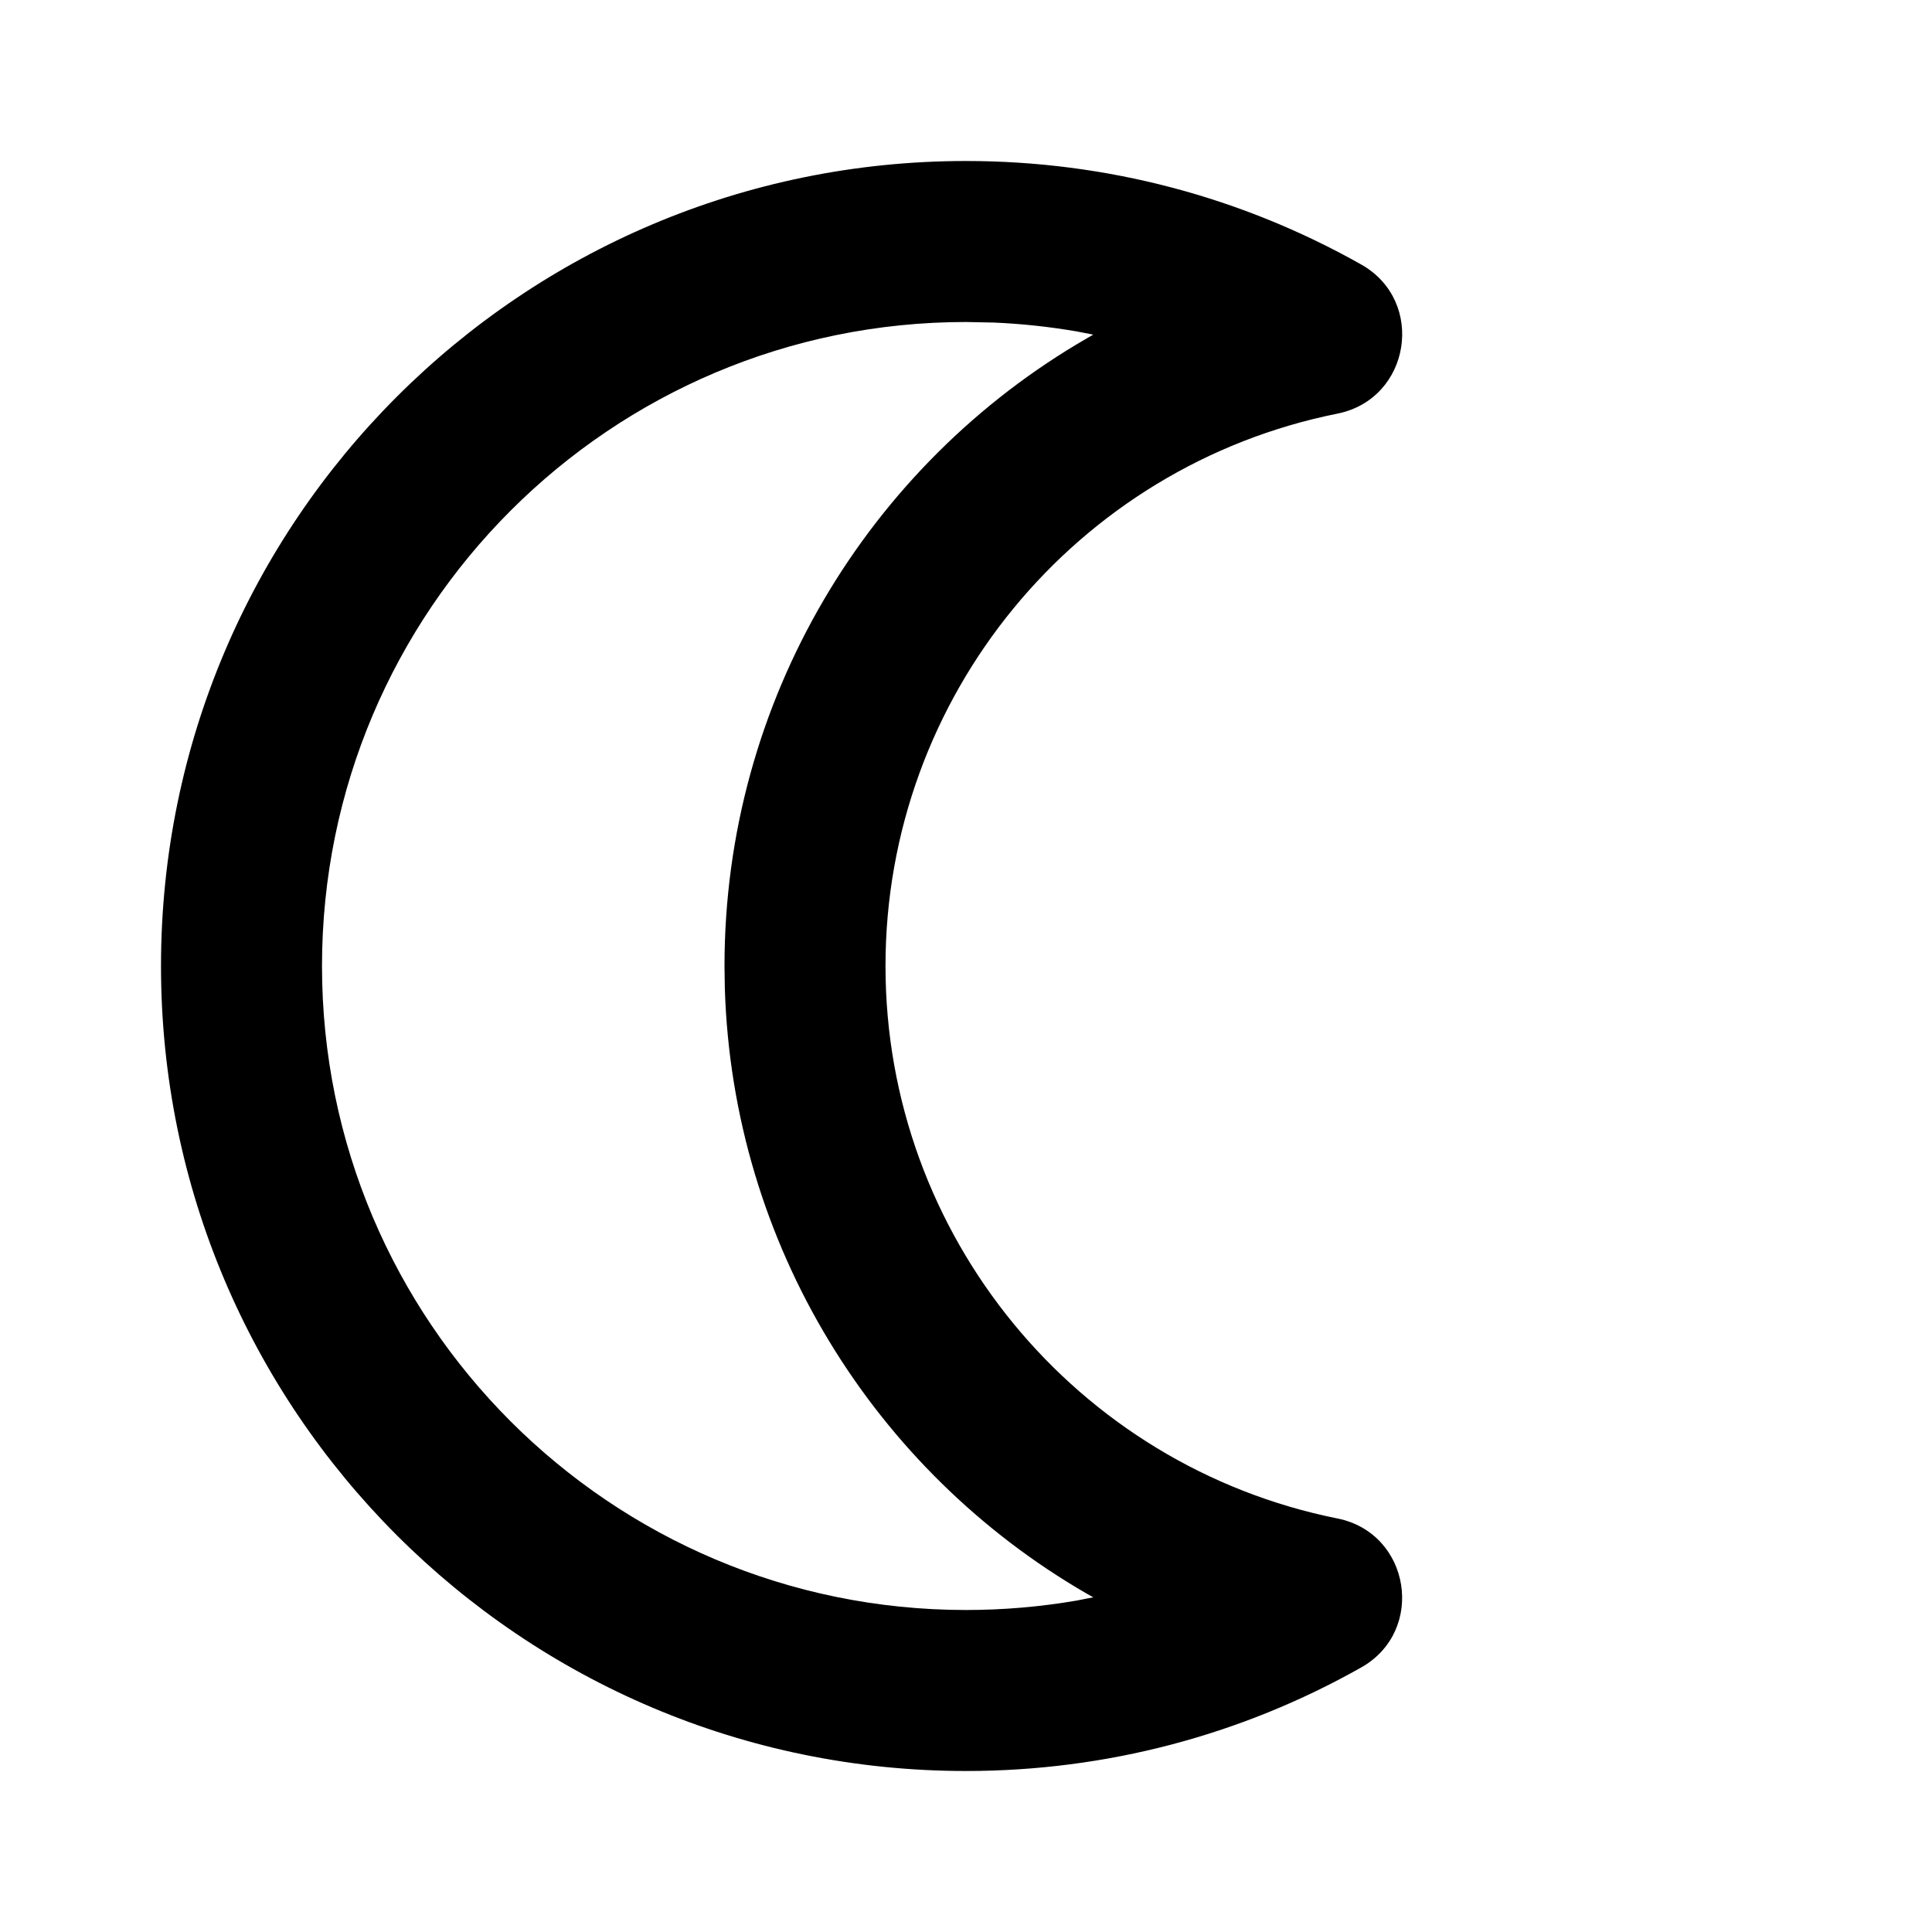
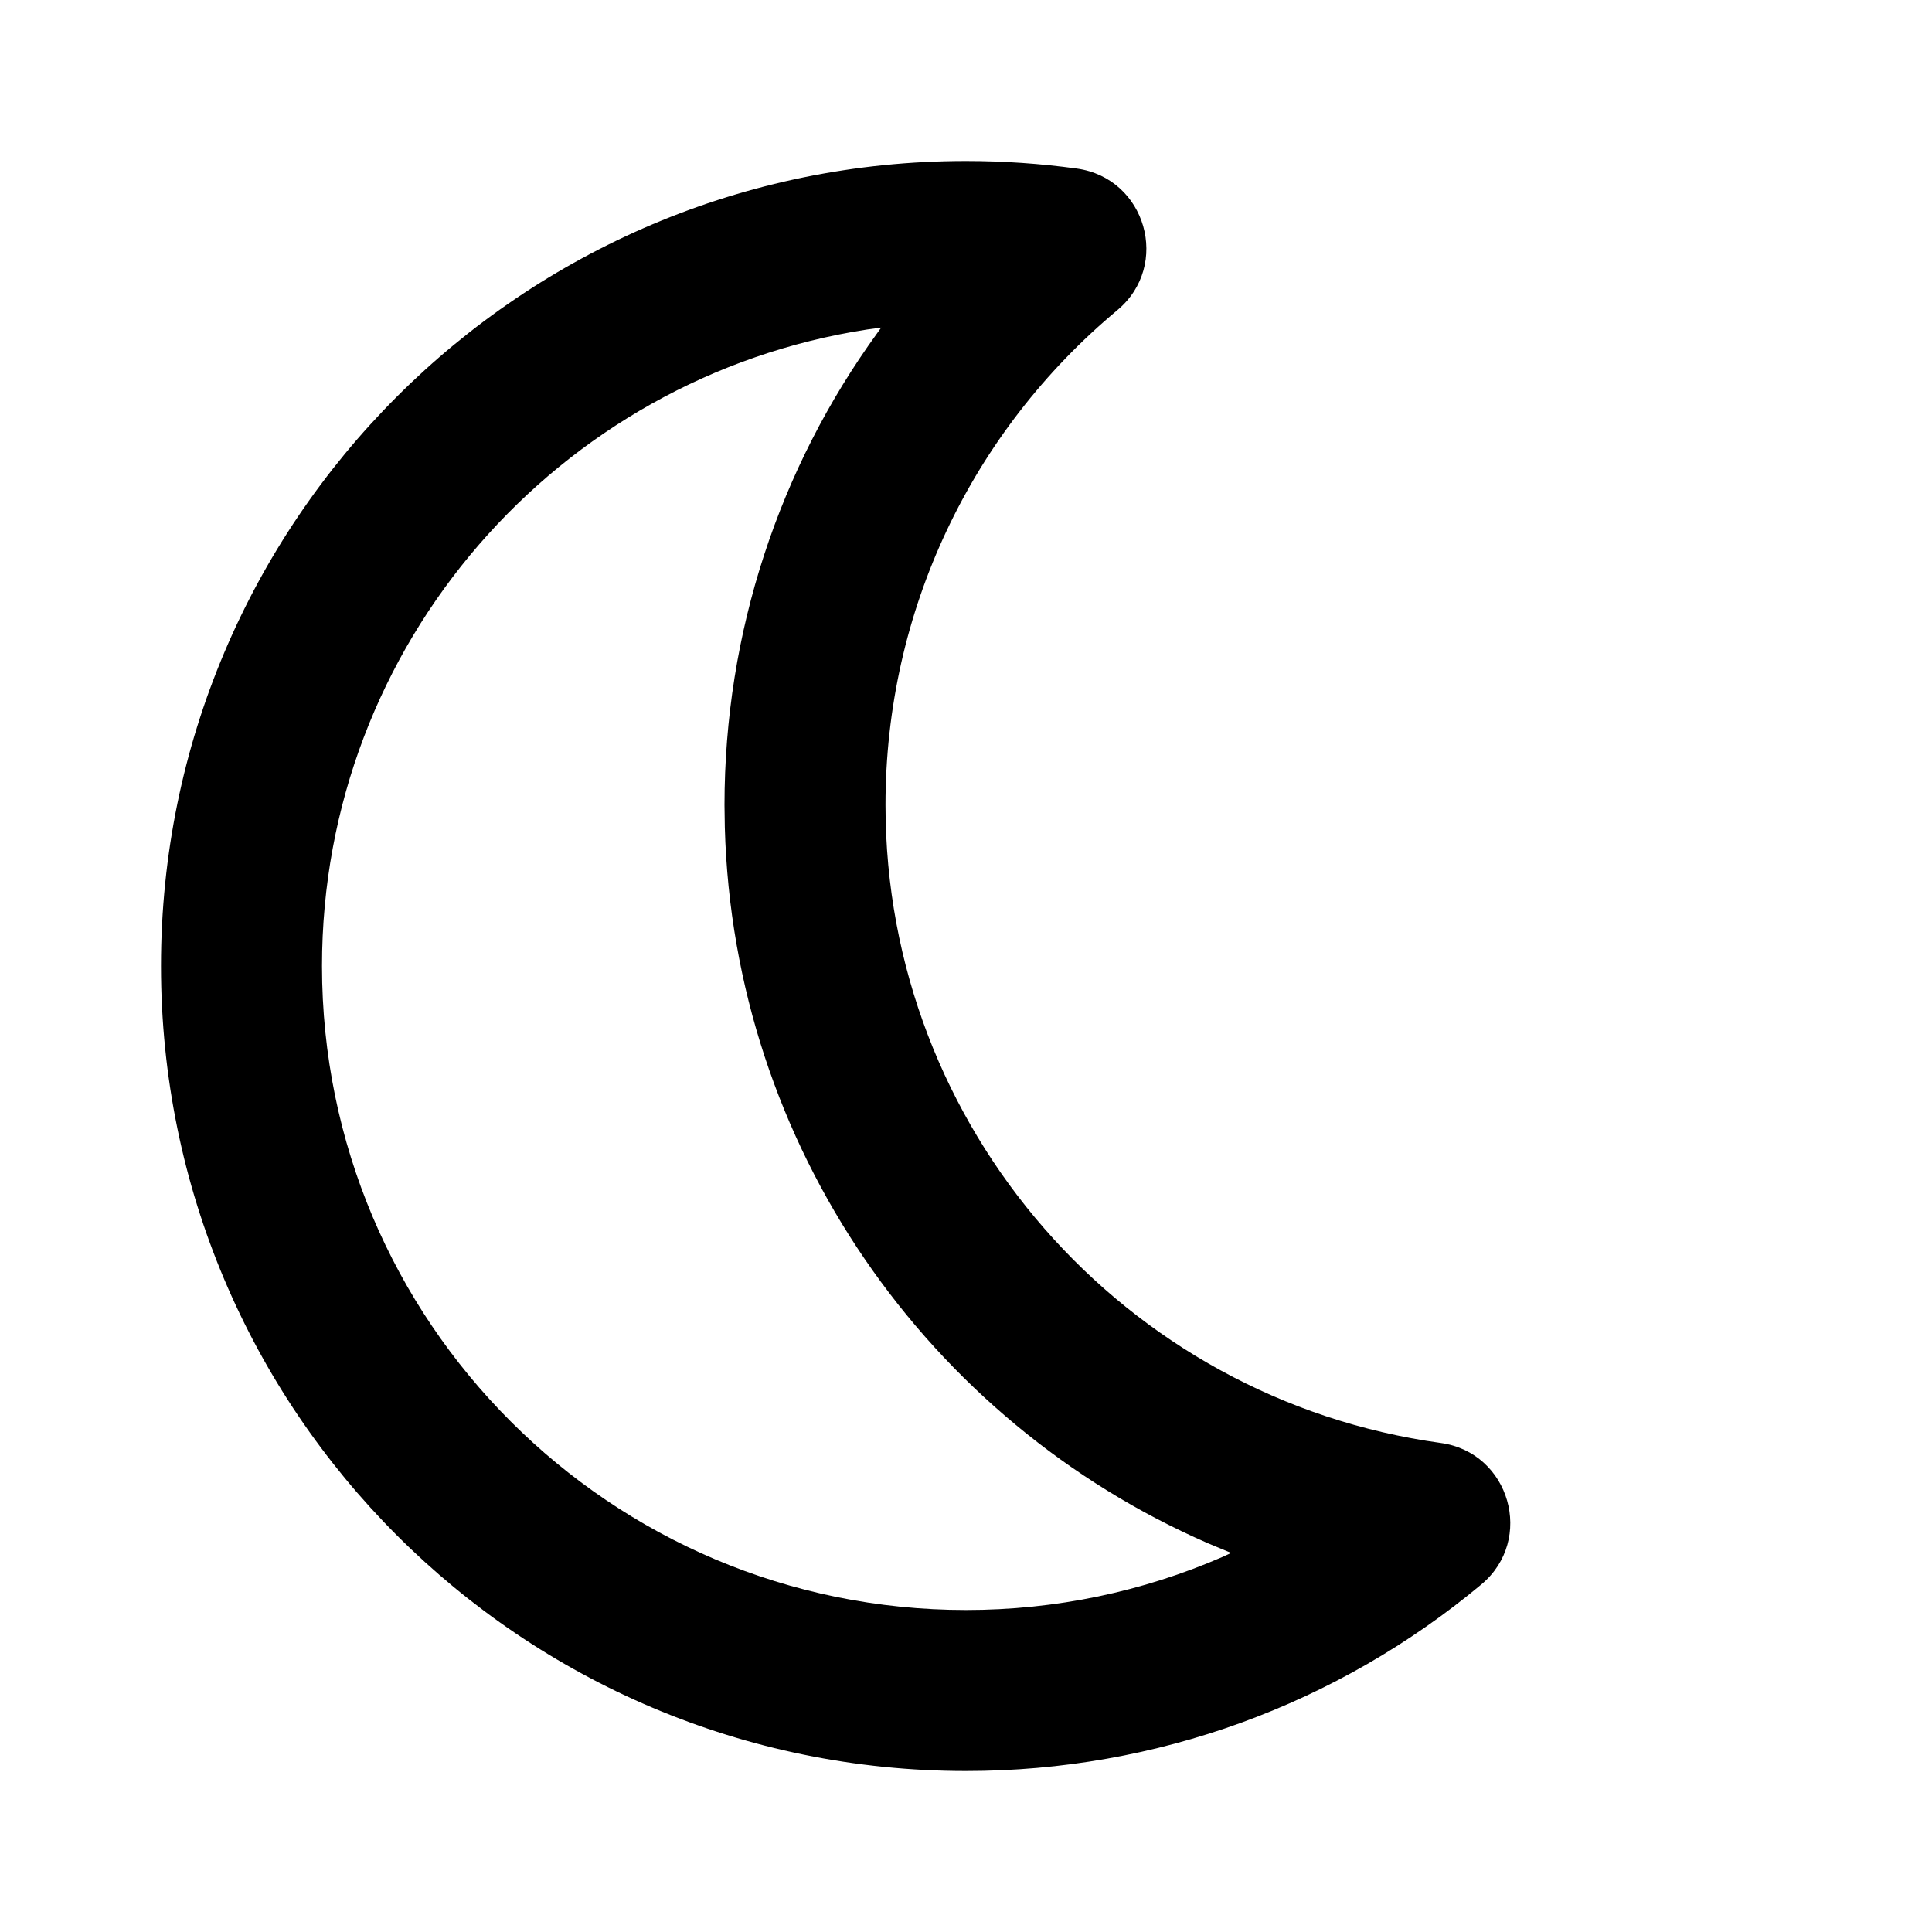
<svg xmlns="http://www.w3.org/2000/svg" width="24" height="24" viewBox="0 0 24 24">
-   <path d="M12,2 C6.477,2 2,6.477 2,12 C2,17.523 6.477,22 12,22 C13.743,22 15.423,21.553 16.909,20.714 C17.716,20.259 17.523,19.045 16.614,18.863 C13.371,18.212 11,15.35 11,12 C11,8.65 13.371,5.788 16.615,5.138 C17.523,4.955 17.717,3.742 16.91,3.286 C15.423,2.447 13.743,2 12,2 Z M12.348,4.007 C12.695,4.022 13.037,4.059 13.375,4.117 L13.581,4.157 L13.501,4.203 C10.788,5.77 9,8.701 9,12 L9.004,12.274 C9.1,15.461 10.863,18.273 13.5,19.797 L13.581,19.842 L13.374,19.883 C12.925,19.96 12.465,20 12,20 C7.582,20 4,16.418 4,12 C4,7.582 7.582,4 12,4 L12.348,4.007 Z" />
+   <path d="M12,2 C6.477,2 2,6.477 2,12 C2,17.523 6.477,22 12,22 C14.371,22 16.617,21.171 18.401,19.683 C19.068,19.127 18.757,18.043 17.897,17.925 C13.965,17.383 11,14.008 11,10 C11,7.594 12.067,5.365 13.88,3.853 C14.547,3.296 14.237,2.213 13.376,2.094 C12.923,2.032 12.463,2 12,2 Z M10.947,4.069 L10.896,4.14 C9.681,5.816 9,7.853 9,10 L9.004,10.278 C9.112,14.234 11.53,17.658 15.008,19.172 L15.294,19.291 L15.188,19.34 C14.197,19.771 13.117,20 12,20 C7.582,20 4,16.418 4,12 C4,7.999 6.938,4.683 10.774,4.093 L10.947,4.069 Z" />
</svg>
